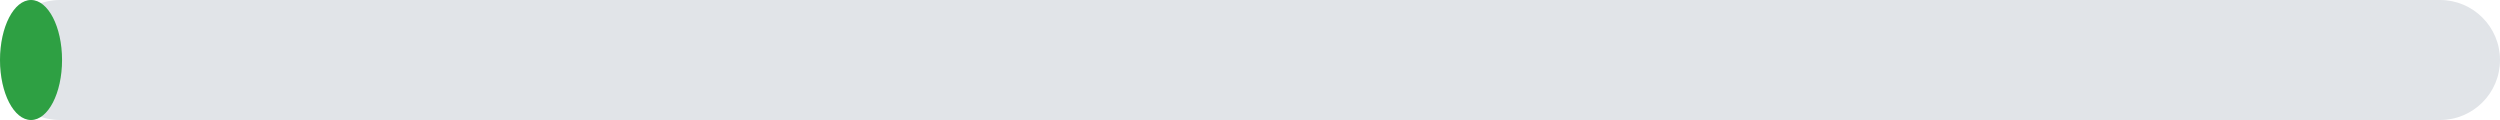
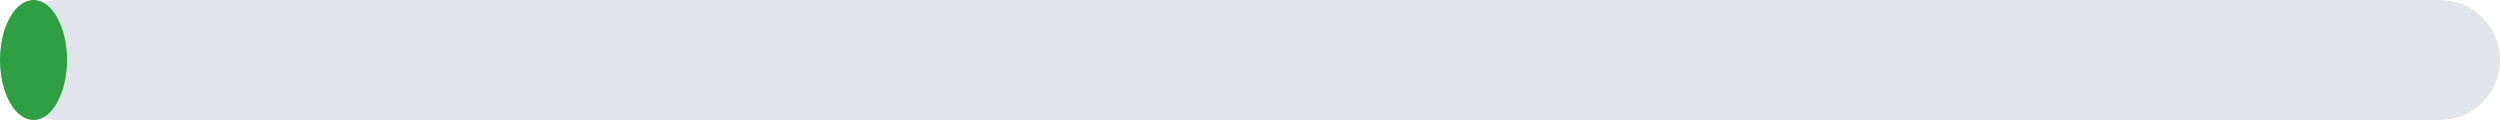
<svg xmlns="http://www.w3.org/2000/svg" width="500" height="24" viewBox="0 0 500 24">
  <rect x="0" y="0" width="500" height="24" rx="12" fill="#e1e4e8" />
-   <rect x="0" y="0" width="12.41" height="24" rx="12" fill="#2ea043" />
+   <rect x="0" y="0" width="13.41" height="24" rx="12" fill="#2ea043" />
</svg>
